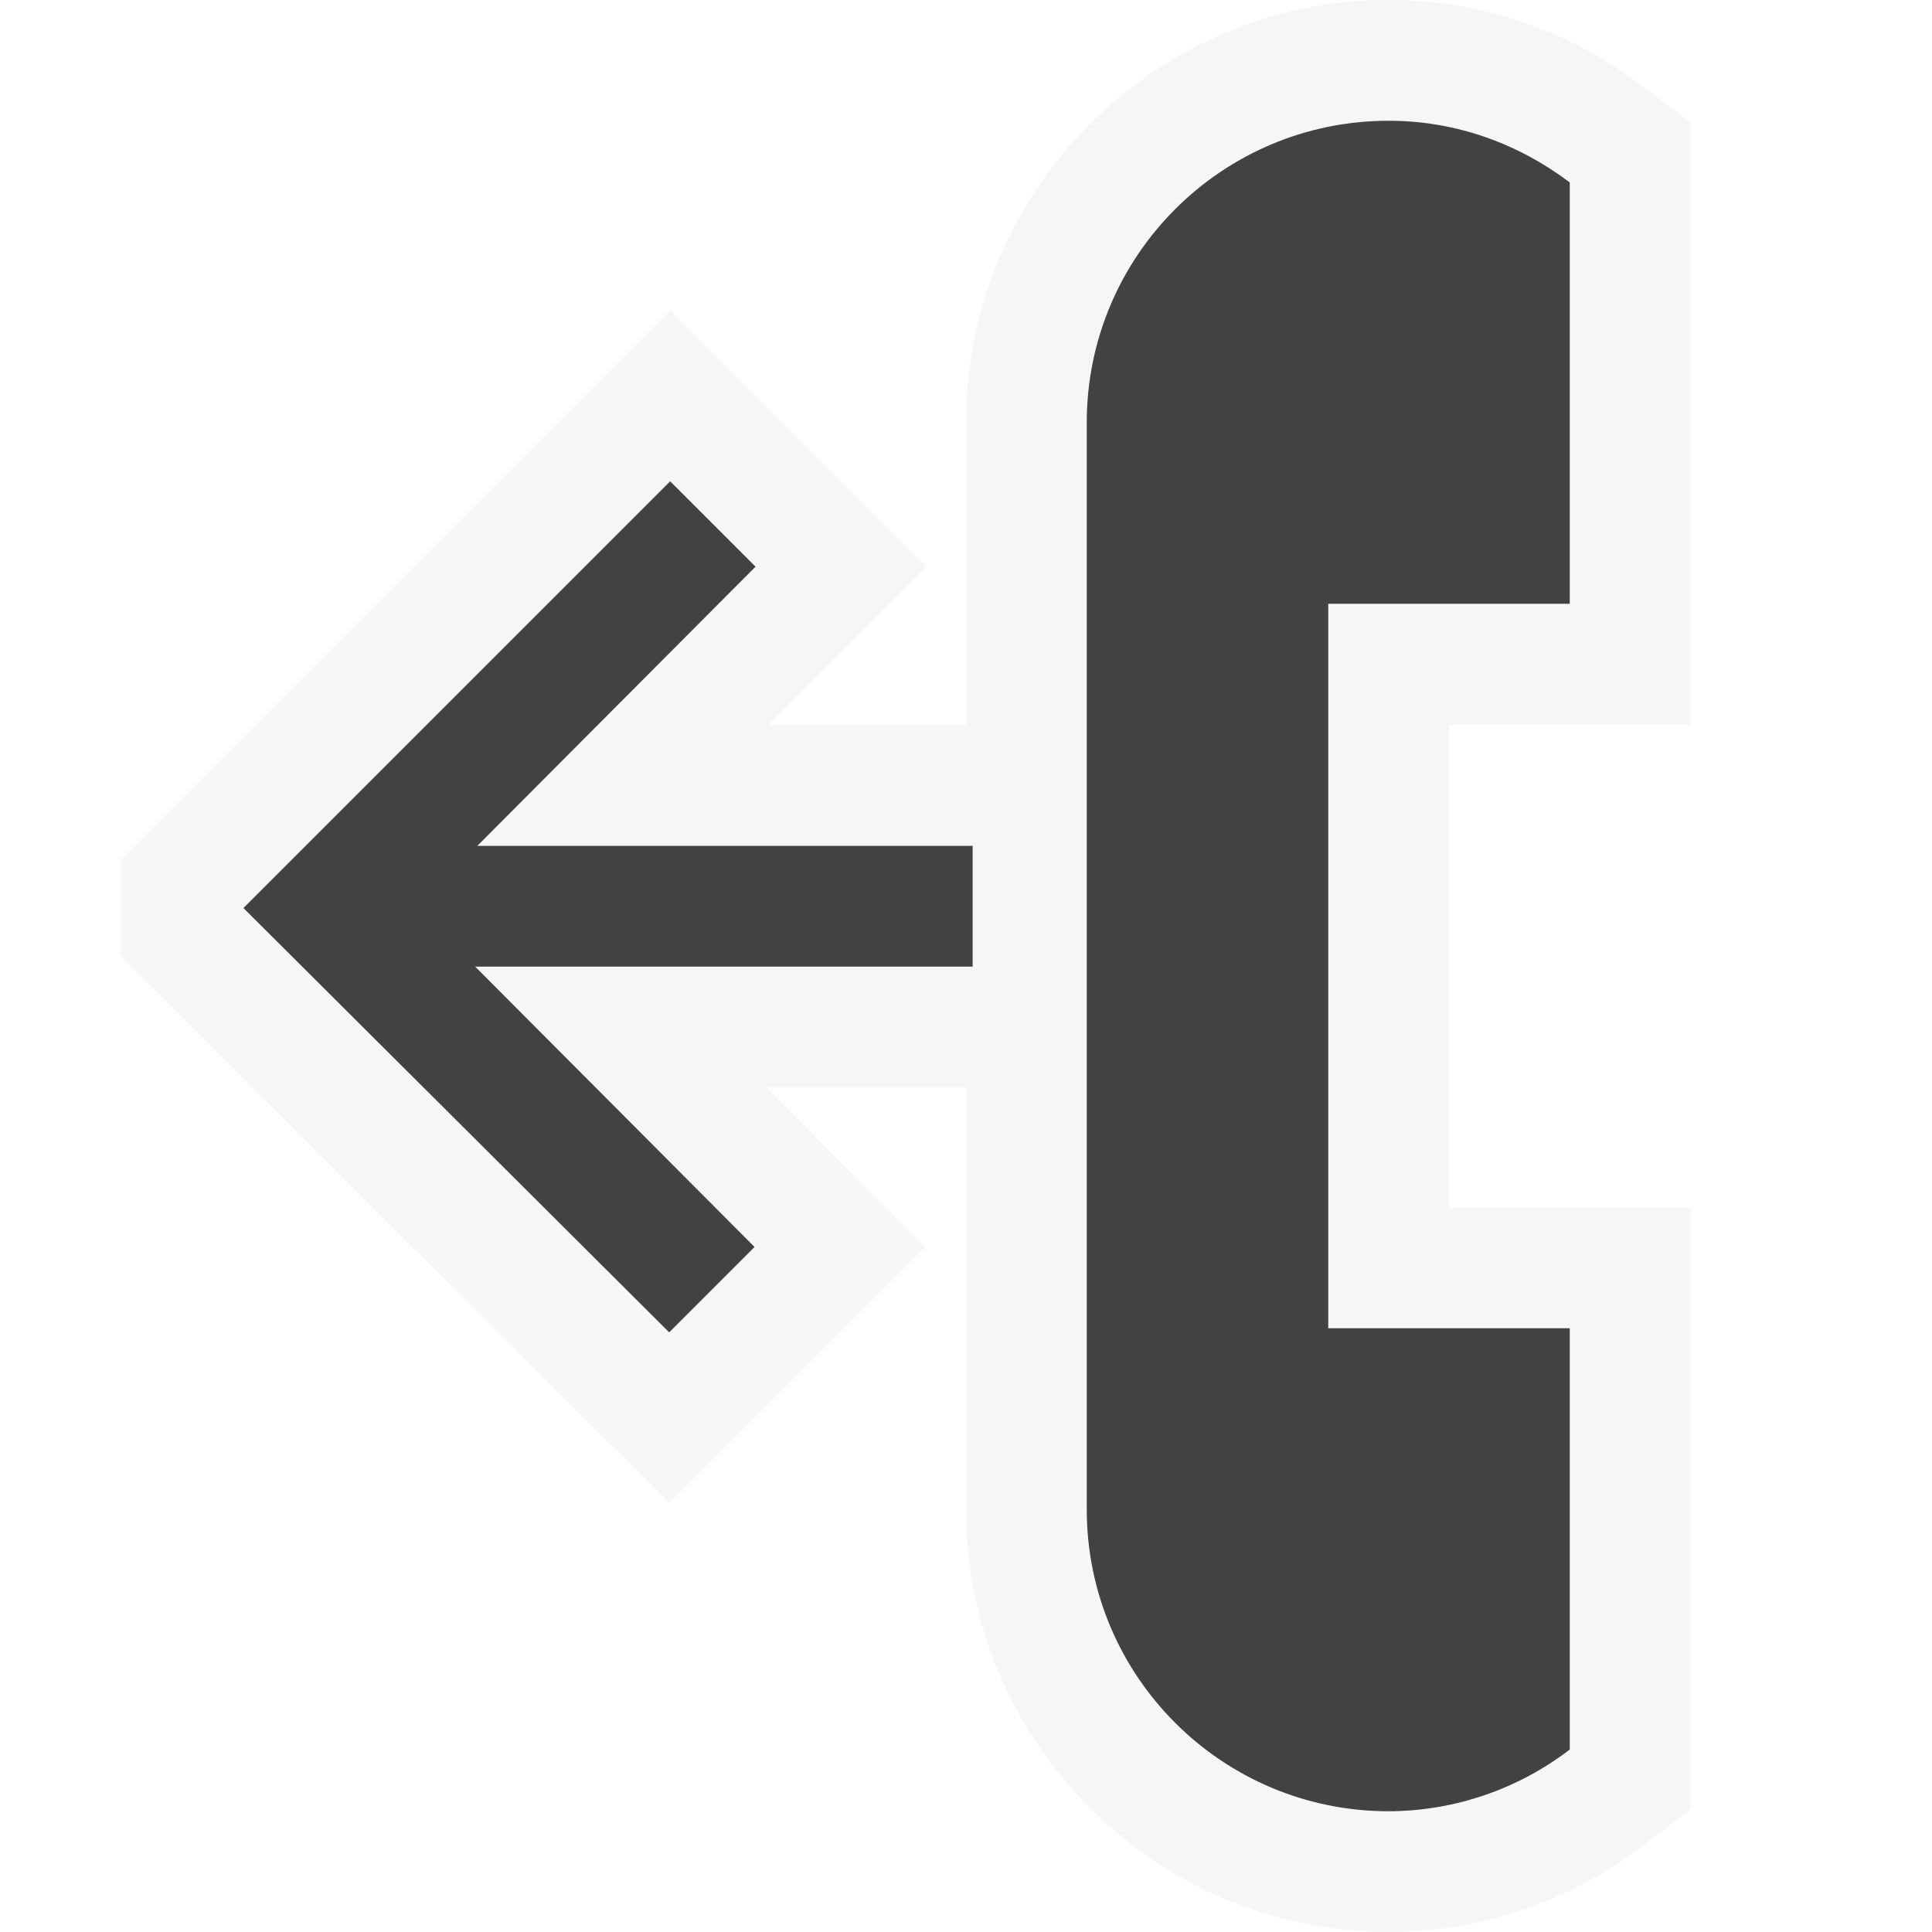
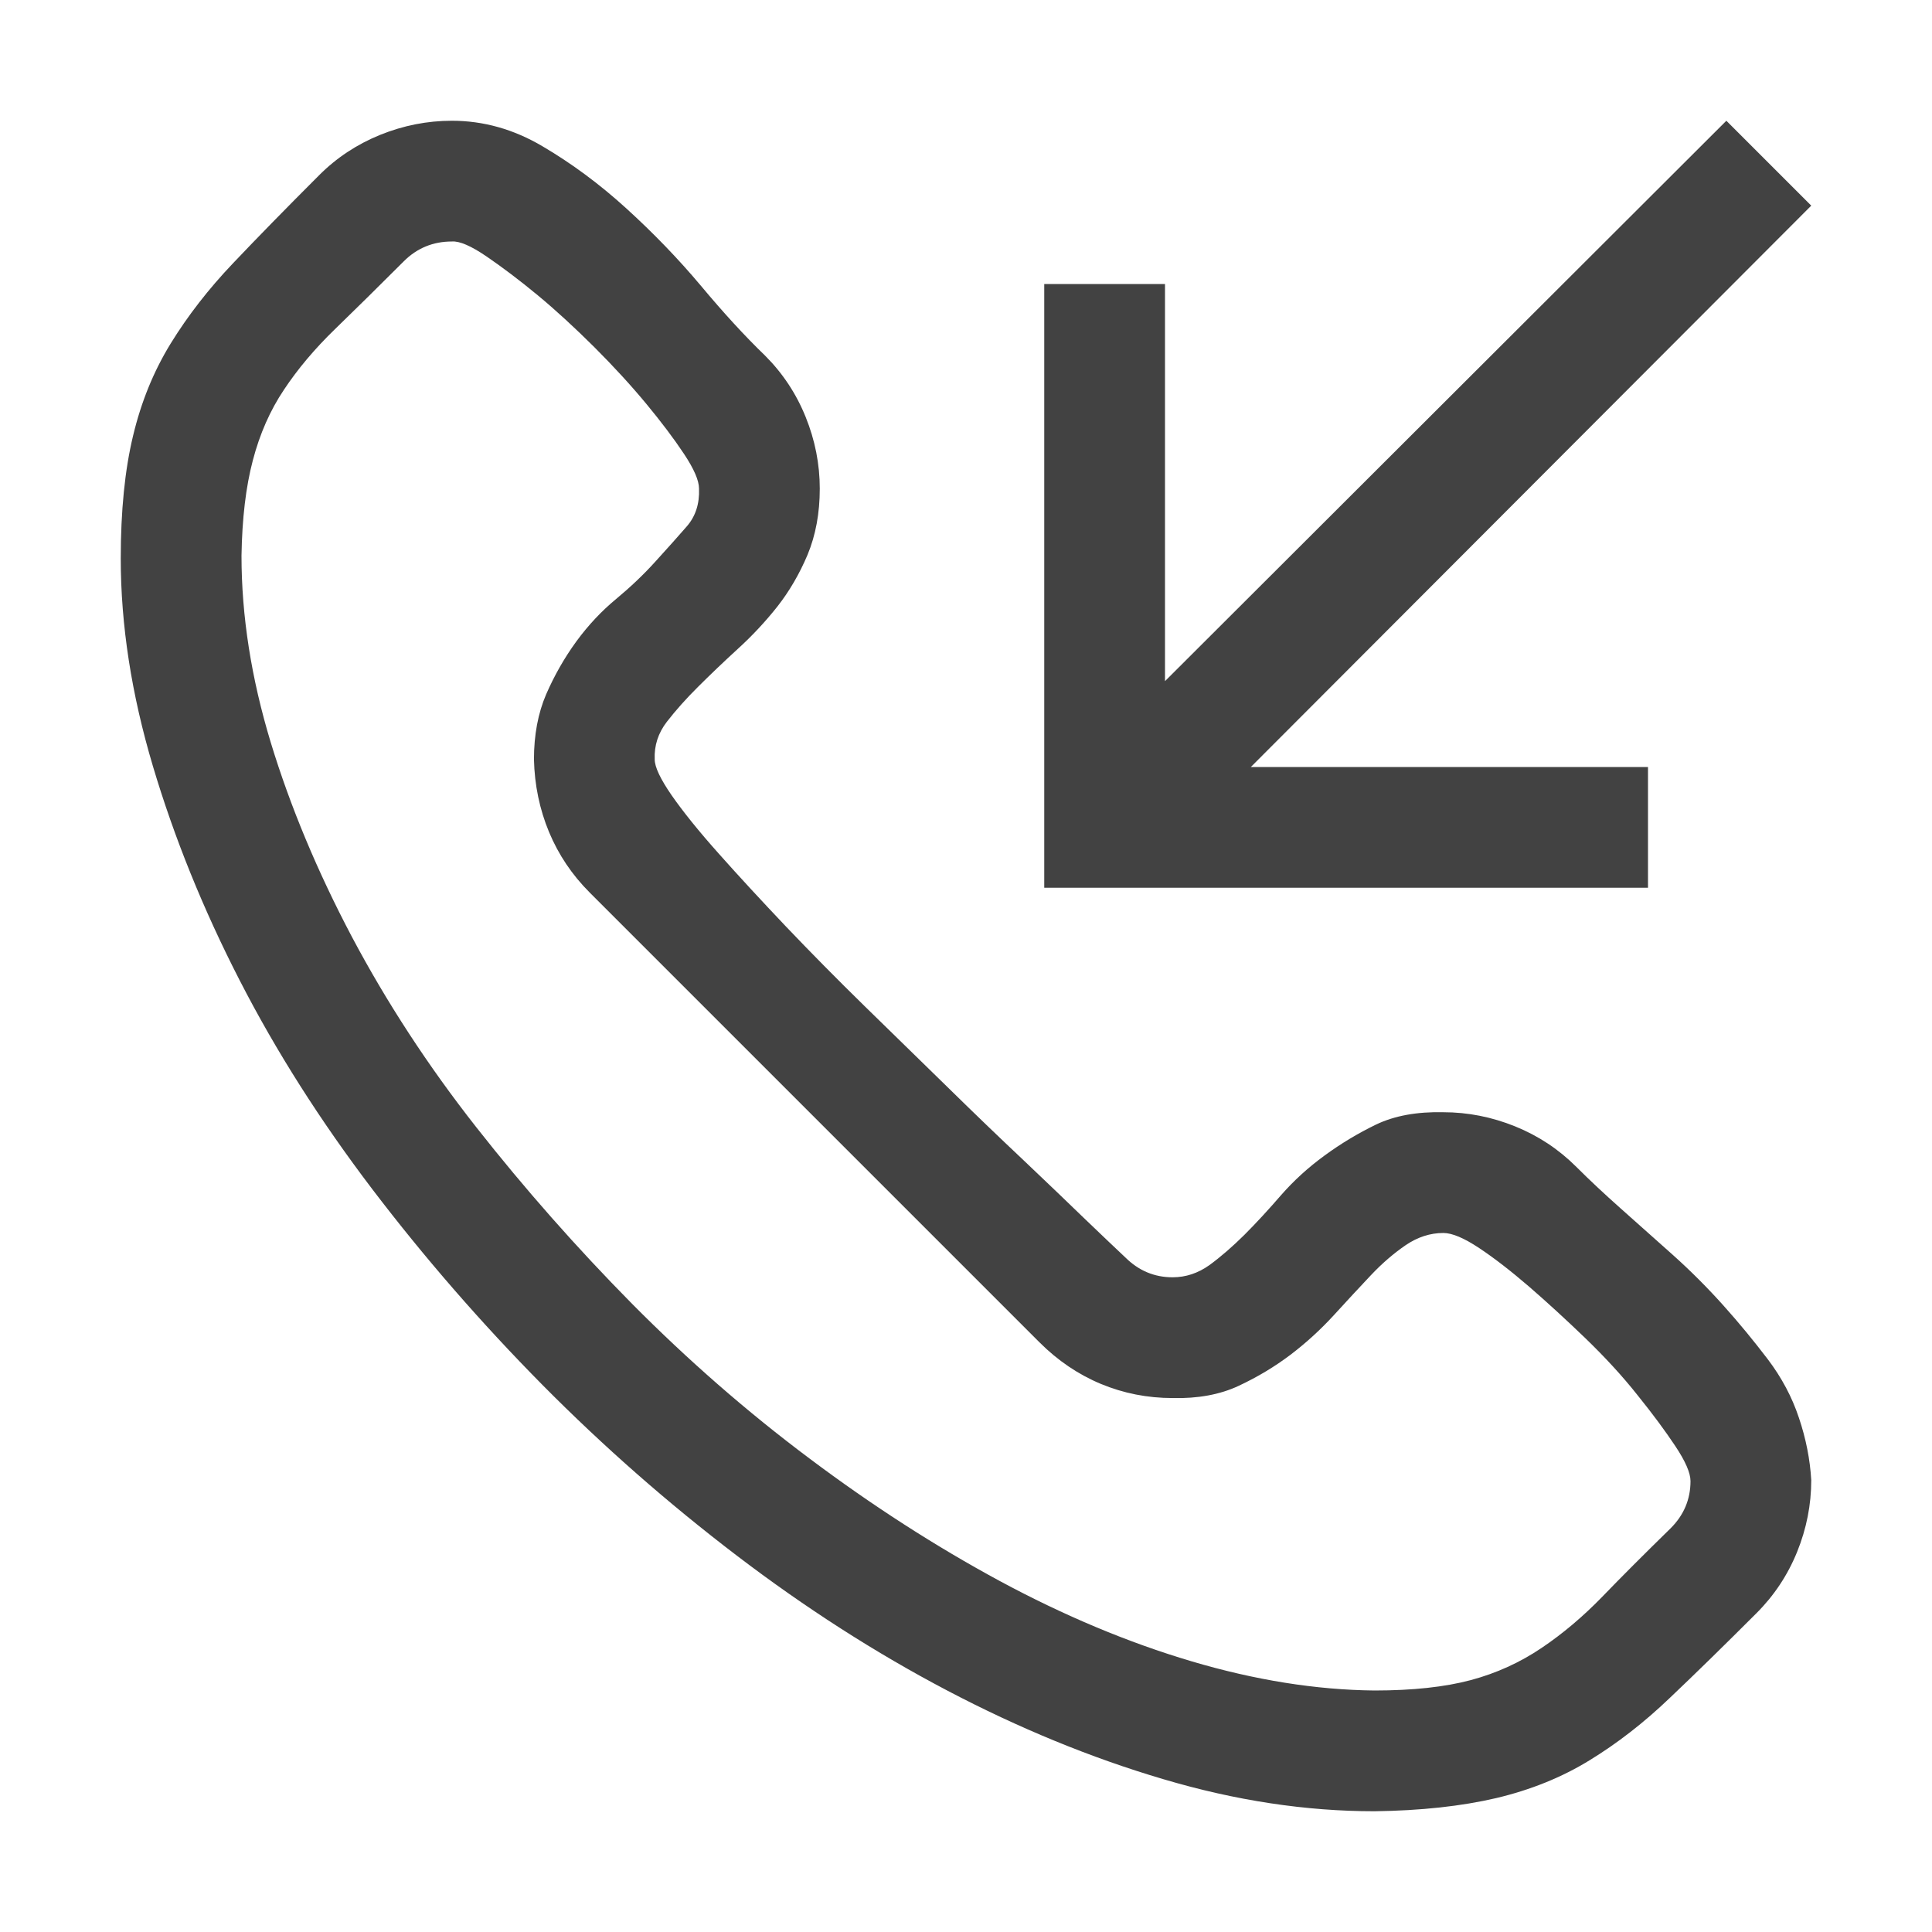
- <svg xmlns="http://www.w3.org/2000/svg" viewBox="0 0 16 16">
-   <style>.icon-canvas-transparent{opacity:0;fill:#f6f6f6}.icon-vs-out{fill:#f6f6f6}.icon-vs-bg{fill:#424242}</style>
-   <path class="icon-canvas-transparent" d="M16 16H0V0h16v16z" id="canvas" />
-   <path class="icon-vs-out" d="M12 6v4h2v4.987l-.398.3A3.46 3.46 0 0 1 11.5 16C9.57 16 8 14.43 8 12.5V9.006H6.344l1.318 1.322-2.119 2.119L1 7.92v-.798l4.55-4.55 2.12 2.12-1.309 1.313H8V3.5C8 1.57 9.57 0 11.5 0a3.46 3.46 0 0 1 2.102.713l.398.3V6h-2z" id="outline" />
-   <path class="icon-vs-bg" d="M11 10.051V11h2v3.489a2.476 2.476 0 0 1-1.5.511A2.5 2.5 0 0 1 9 12.5v-9A2.5 2.5 0 0 1 11.5 1c.565 0 1.081.194 1.5.511V5h-2v5.051zM6.257 4.693l-.707-.707L2.016 7.52l3.526 3.514.707-.707-2.314-2.322h4.12v-1H3.953l2.304-2.312z" id="iconBg" />
+ <svg xmlns="http://www.w3.org/2000/svg" width="16" height="16" viewBox="0 0 16 16" fill="none">
+   <path fill-rule="evenodd" clip-rule="evenodd" d="M12.547 9.328C12.354 9.25 12.156 9.211 11.953 9.211C11.734 9.206 11.55 9.24 11.398 9.312C11.247 9.385 11.104 9.471 10.969 9.57C10.833 9.669 10.713 9.779 10.609 9.898C10.505 10.018 10.404 10.128 10.305 10.227C10.206 10.325 10.109 10.409 10.016 10.477C9.922 10.544 9.82 10.578 9.711 10.578C9.56 10.578 9.43 10.523 9.32 10.414C9.242 10.341 9.133 10.237 8.992 10.102C8.852 9.966 8.68 9.802 8.477 9.609C8.273 9.417 8.062 9.214 7.844 9C7.625 8.786 7.398 8.565 7.164 8.336C6.93 8.107 6.711 7.885 6.508 7.672C6.305 7.458 6.12 7.258 5.953 7.07C5.786 6.883 5.656 6.721 5.562 6.586C5.469 6.451 5.422 6.352 5.422 6.289C5.417 6.174 5.451 6.07 5.523 5.977C5.596 5.883 5.682 5.786 5.781 5.688C5.88 5.589 5.99 5.484 6.109 5.375C6.229 5.266 6.339 5.148 6.438 5.023C6.536 4.898 6.62 4.755 6.688 4.594C6.755 4.432 6.789 4.25 6.789 4.047C6.789 3.844 6.75 3.646 6.672 3.453C6.594 3.26 6.482 3.091 6.336 2.945C6.169 2.784 5.992 2.591 5.805 2.367C5.617 2.143 5.411 1.93 5.188 1.727C4.964 1.523 4.732 1.352 4.492 1.211C4.253 1.07 4.003 1 3.742 1C3.539 1 3.341 1.039 3.148 1.117C2.956 1.195 2.786 1.307 2.641 1.453C2.37 1.724 2.133 1.966 1.93 2.18C1.727 2.393 1.555 2.615 1.414 2.844C1.273 3.073 1.169 3.328 1.102 3.609C1.034 3.891 1 4.229 1 4.625C1 5.177 1.089 5.75 1.266 6.344C1.443 6.938 1.682 7.529 1.984 8.117C2.286 8.706 2.654 9.284 3.086 9.852C3.518 10.419 3.987 10.958 4.492 11.469C4.997 11.979 5.534 12.45 6.102 12.883C6.669 13.315 7.25 13.688 7.844 14C8.438 14.312 9.034 14.557 9.633 14.734C10.232 14.912 10.815 15 11.383 15C11.768 14.995 12.104 14.958 12.391 14.891C12.677 14.823 12.935 14.719 13.164 14.578C13.393 14.438 13.615 14.266 13.828 14.062C14.042 13.859 14.281 13.625 14.547 13.359C14.693 13.213 14.805 13.044 14.883 12.852C14.961 12.659 15 12.461 15 12.258C14.99 12.086 14.956 11.914 14.898 11.742C14.841 11.57 14.755 11.409 14.641 11.258C14.526 11.107 14.404 10.958 14.273 10.812C14.143 10.667 14.003 10.526 13.852 10.391C13.7 10.255 13.557 10.128 13.422 10.008C13.287 9.888 13.164 9.773 13.055 9.664C12.909 9.518 12.74 9.406 12.547 9.328ZM12.18 13.914C11.966 13.971 11.7 14 11.383 14C10.898 13.995 10.393 13.914 9.867 13.758C9.341 13.602 8.812 13.38 8.281 13.094C7.75 12.807 7.224 12.469 6.703 12.078C6.182 11.688 5.693 11.26 5.234 10.797C4.776 10.333 4.346 9.846 3.945 9.336C3.544 8.826 3.201 8.299 2.914 7.758C2.628 7.216 2.404 6.68 2.242 6.148C2.081 5.617 2 5.102 2 4.602C2.005 4.294 2.036 4.031 2.094 3.812C2.151 3.594 2.237 3.398 2.352 3.227C2.466 3.055 2.607 2.888 2.773 2.727C2.94 2.565 3.13 2.378 3.344 2.164C3.453 2.055 3.586 2 3.742 2C3.805 1.995 3.901 2.036 4.031 2.125C4.161 2.214 4.302 2.32 4.453 2.445C4.604 2.57 4.76 2.714 4.922 2.875C5.083 3.036 5.227 3.193 5.352 3.344C5.477 3.495 5.581 3.633 5.664 3.758C5.747 3.883 5.789 3.979 5.789 4.047C5.794 4.172 5.76 4.276 5.688 4.359C5.615 4.443 5.529 4.539 5.43 4.648C5.331 4.758 5.221 4.862 5.102 4.961C4.982 5.06 4.872 5.177 4.773 5.312C4.674 5.448 4.591 5.594 4.523 5.75C4.456 5.906 4.422 6.086 4.422 6.289C4.427 6.503 4.469 6.703 4.547 6.891C4.625 7.078 4.737 7.245 4.883 7.391L8.609 11.117C8.76 11.268 8.93 11.383 9.117 11.461C9.305 11.539 9.503 11.578 9.711 11.578C9.919 11.583 10.102 11.55 10.258 11.477C10.414 11.404 10.557 11.318 10.688 11.219C10.818 11.12 10.938 11.01 11.047 10.891C11.156 10.771 11.258 10.662 11.352 10.562C11.445 10.463 11.542 10.38 11.641 10.312C11.74 10.245 11.844 10.211 11.953 10.211C12.026 10.211 12.125 10.253 12.25 10.336C12.375 10.419 12.513 10.526 12.664 10.656C12.815 10.787 12.971 10.93 13.133 11.086C13.294 11.242 13.438 11.398 13.562 11.555C13.688 11.711 13.792 11.852 13.875 11.977C13.958 12.102 14 12.198 14 12.266C14 12.417 13.945 12.547 13.836 12.656C13.612 12.875 13.422 13.065 13.266 13.227C13.109 13.388 12.943 13.529 12.766 13.648C12.588 13.768 12.393 13.857 12.18 13.914ZM15 1.703L10.359 6.352L13.648 6.352V7.352L8.648 7.352L8.648 2.352L9.648 2.352V5.641L14.297 1L15 1.703Z" fill="#424242" />
</svg>
